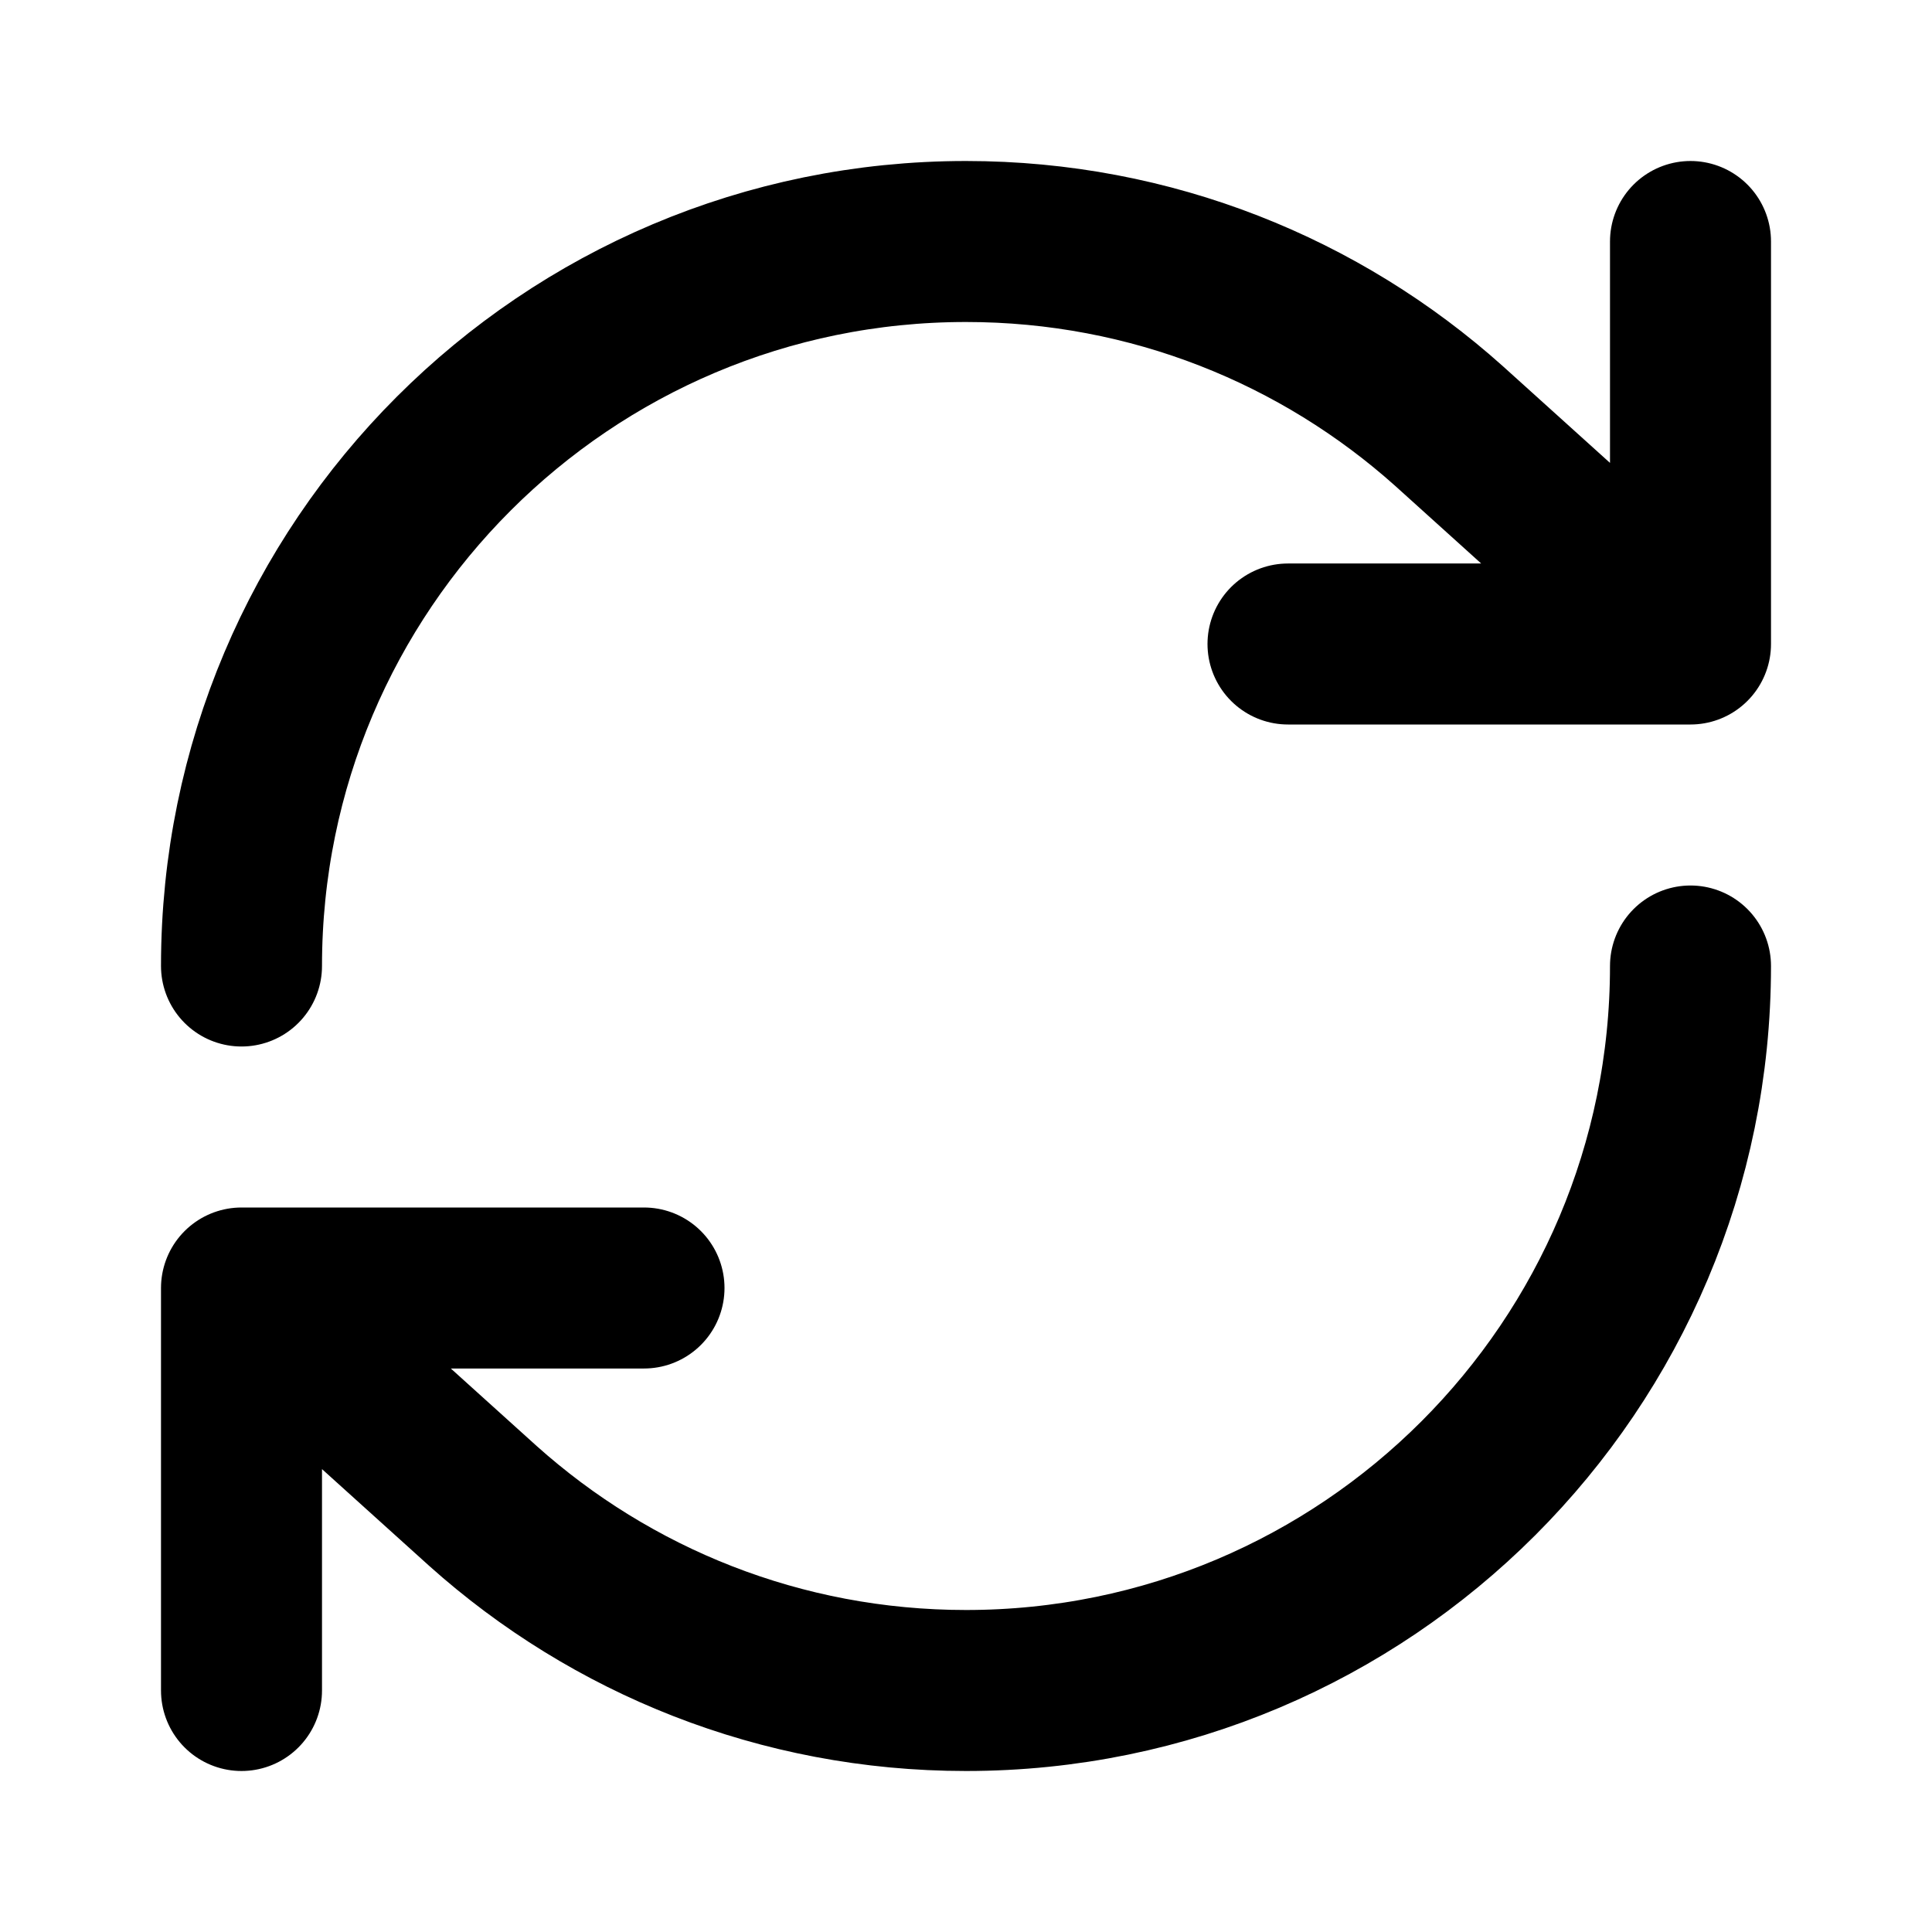
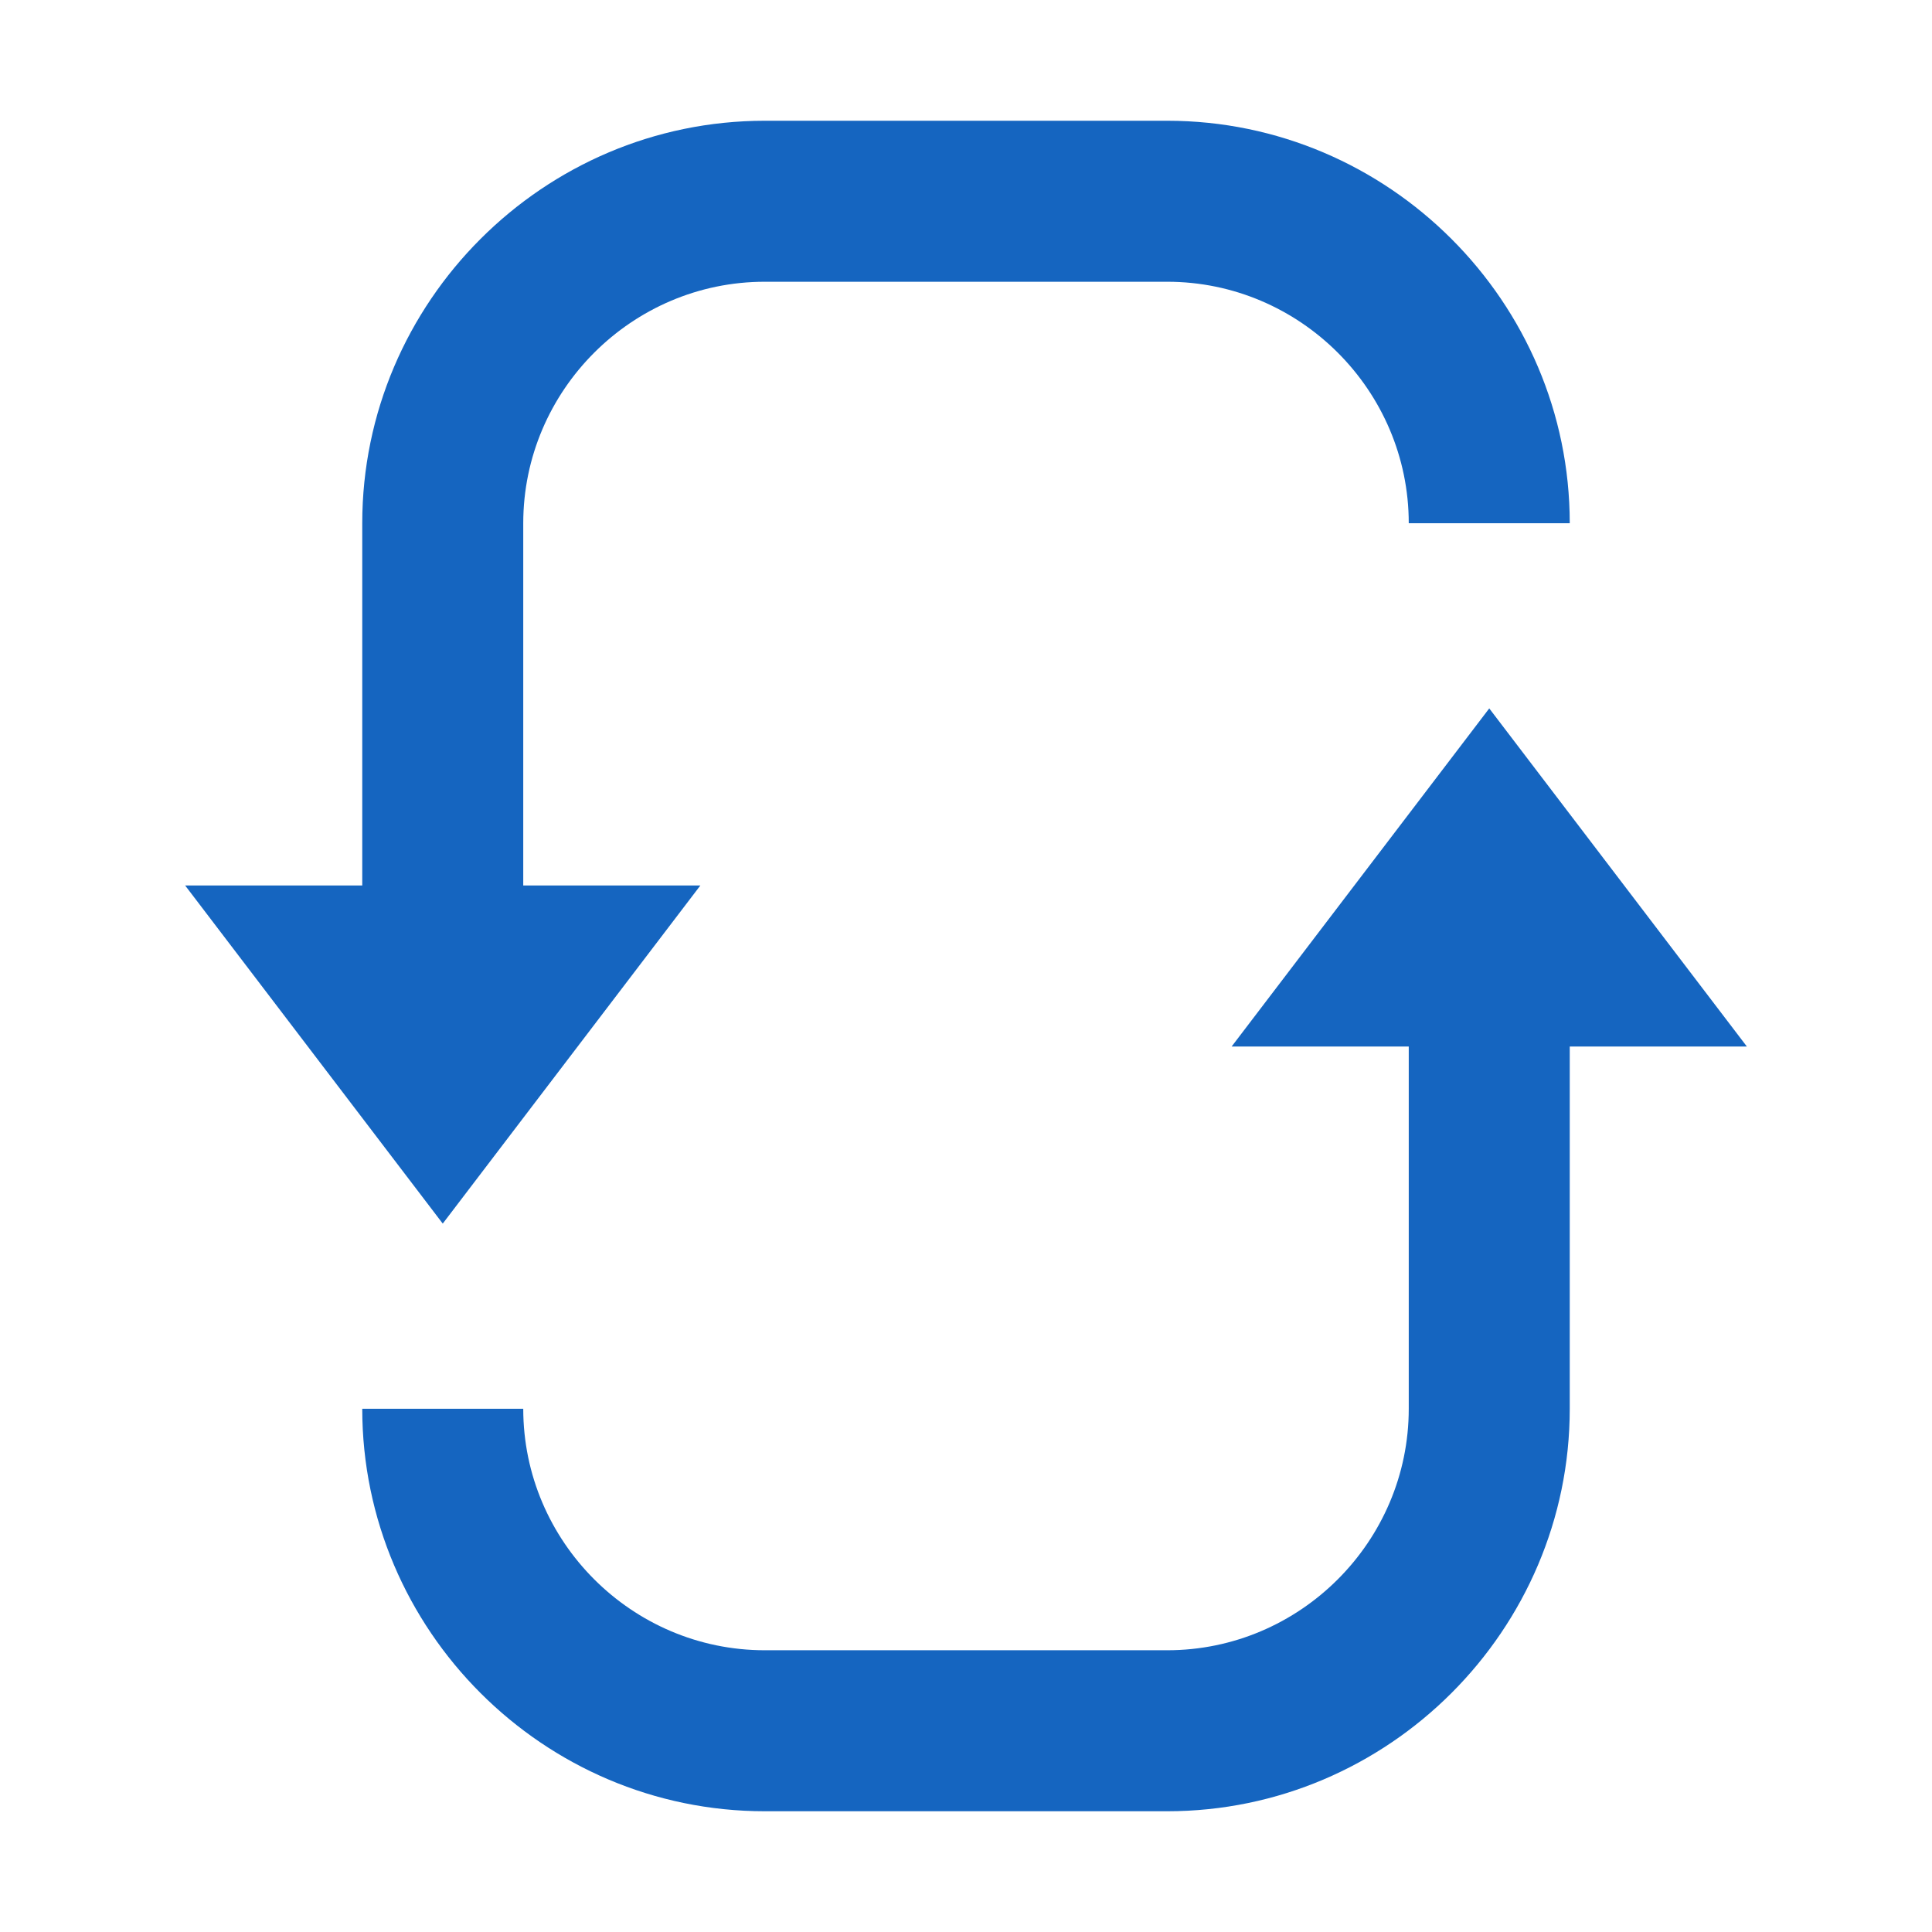
- <svg xmlns="http://www.w3.org/2000/svg" width="800px" height="800px" viewBox="0 0 24 24" fill="none">
-   <path d="M21 12C21 16.971 16.971 21 12 21C9.695 21 7.592 20.133 6 18.708L3 16M3 12C3 7.029 7.029 3 12 3C14.305 3 16.408 3.867 18 5.292L21 8M3 21V16M3 16H8M21 3V8M21 8H16" stroke="#000000" stroke-width="2" stroke-linecap="round" stroke-linejoin="round" />
+ <svg xmlns="http://www.w3.org/2000/svg" width="48" height="48" viewBox="0 0 48 48">
+   <g fill="#1565c0">
+     <path d="M13 13c0-3.3 2.7-6 6-6h10c3.3 0 6 2.7 6 6h4c0-5.5-4.5-10-10-10H19C13.5 3 9 7.5 9 13v11.2h4z" />
+     <path d="m4.6 22l6.4 8.4l6.4-8.4z" />
+   </g>
+   <g fill="#1565c0">
+     <path d="M35 35c0 3.3-2.7 6-6 6H19c-3.3 0-6-2.7-6-6H9c0 5.5 4.5 10 10 10h10c5.5 0 10-4.5 10-10V23h-4z" />
+     <path d="m30.6 26l6.4-8.4l6.4 8.4z" />
+   </g>
</svg>
